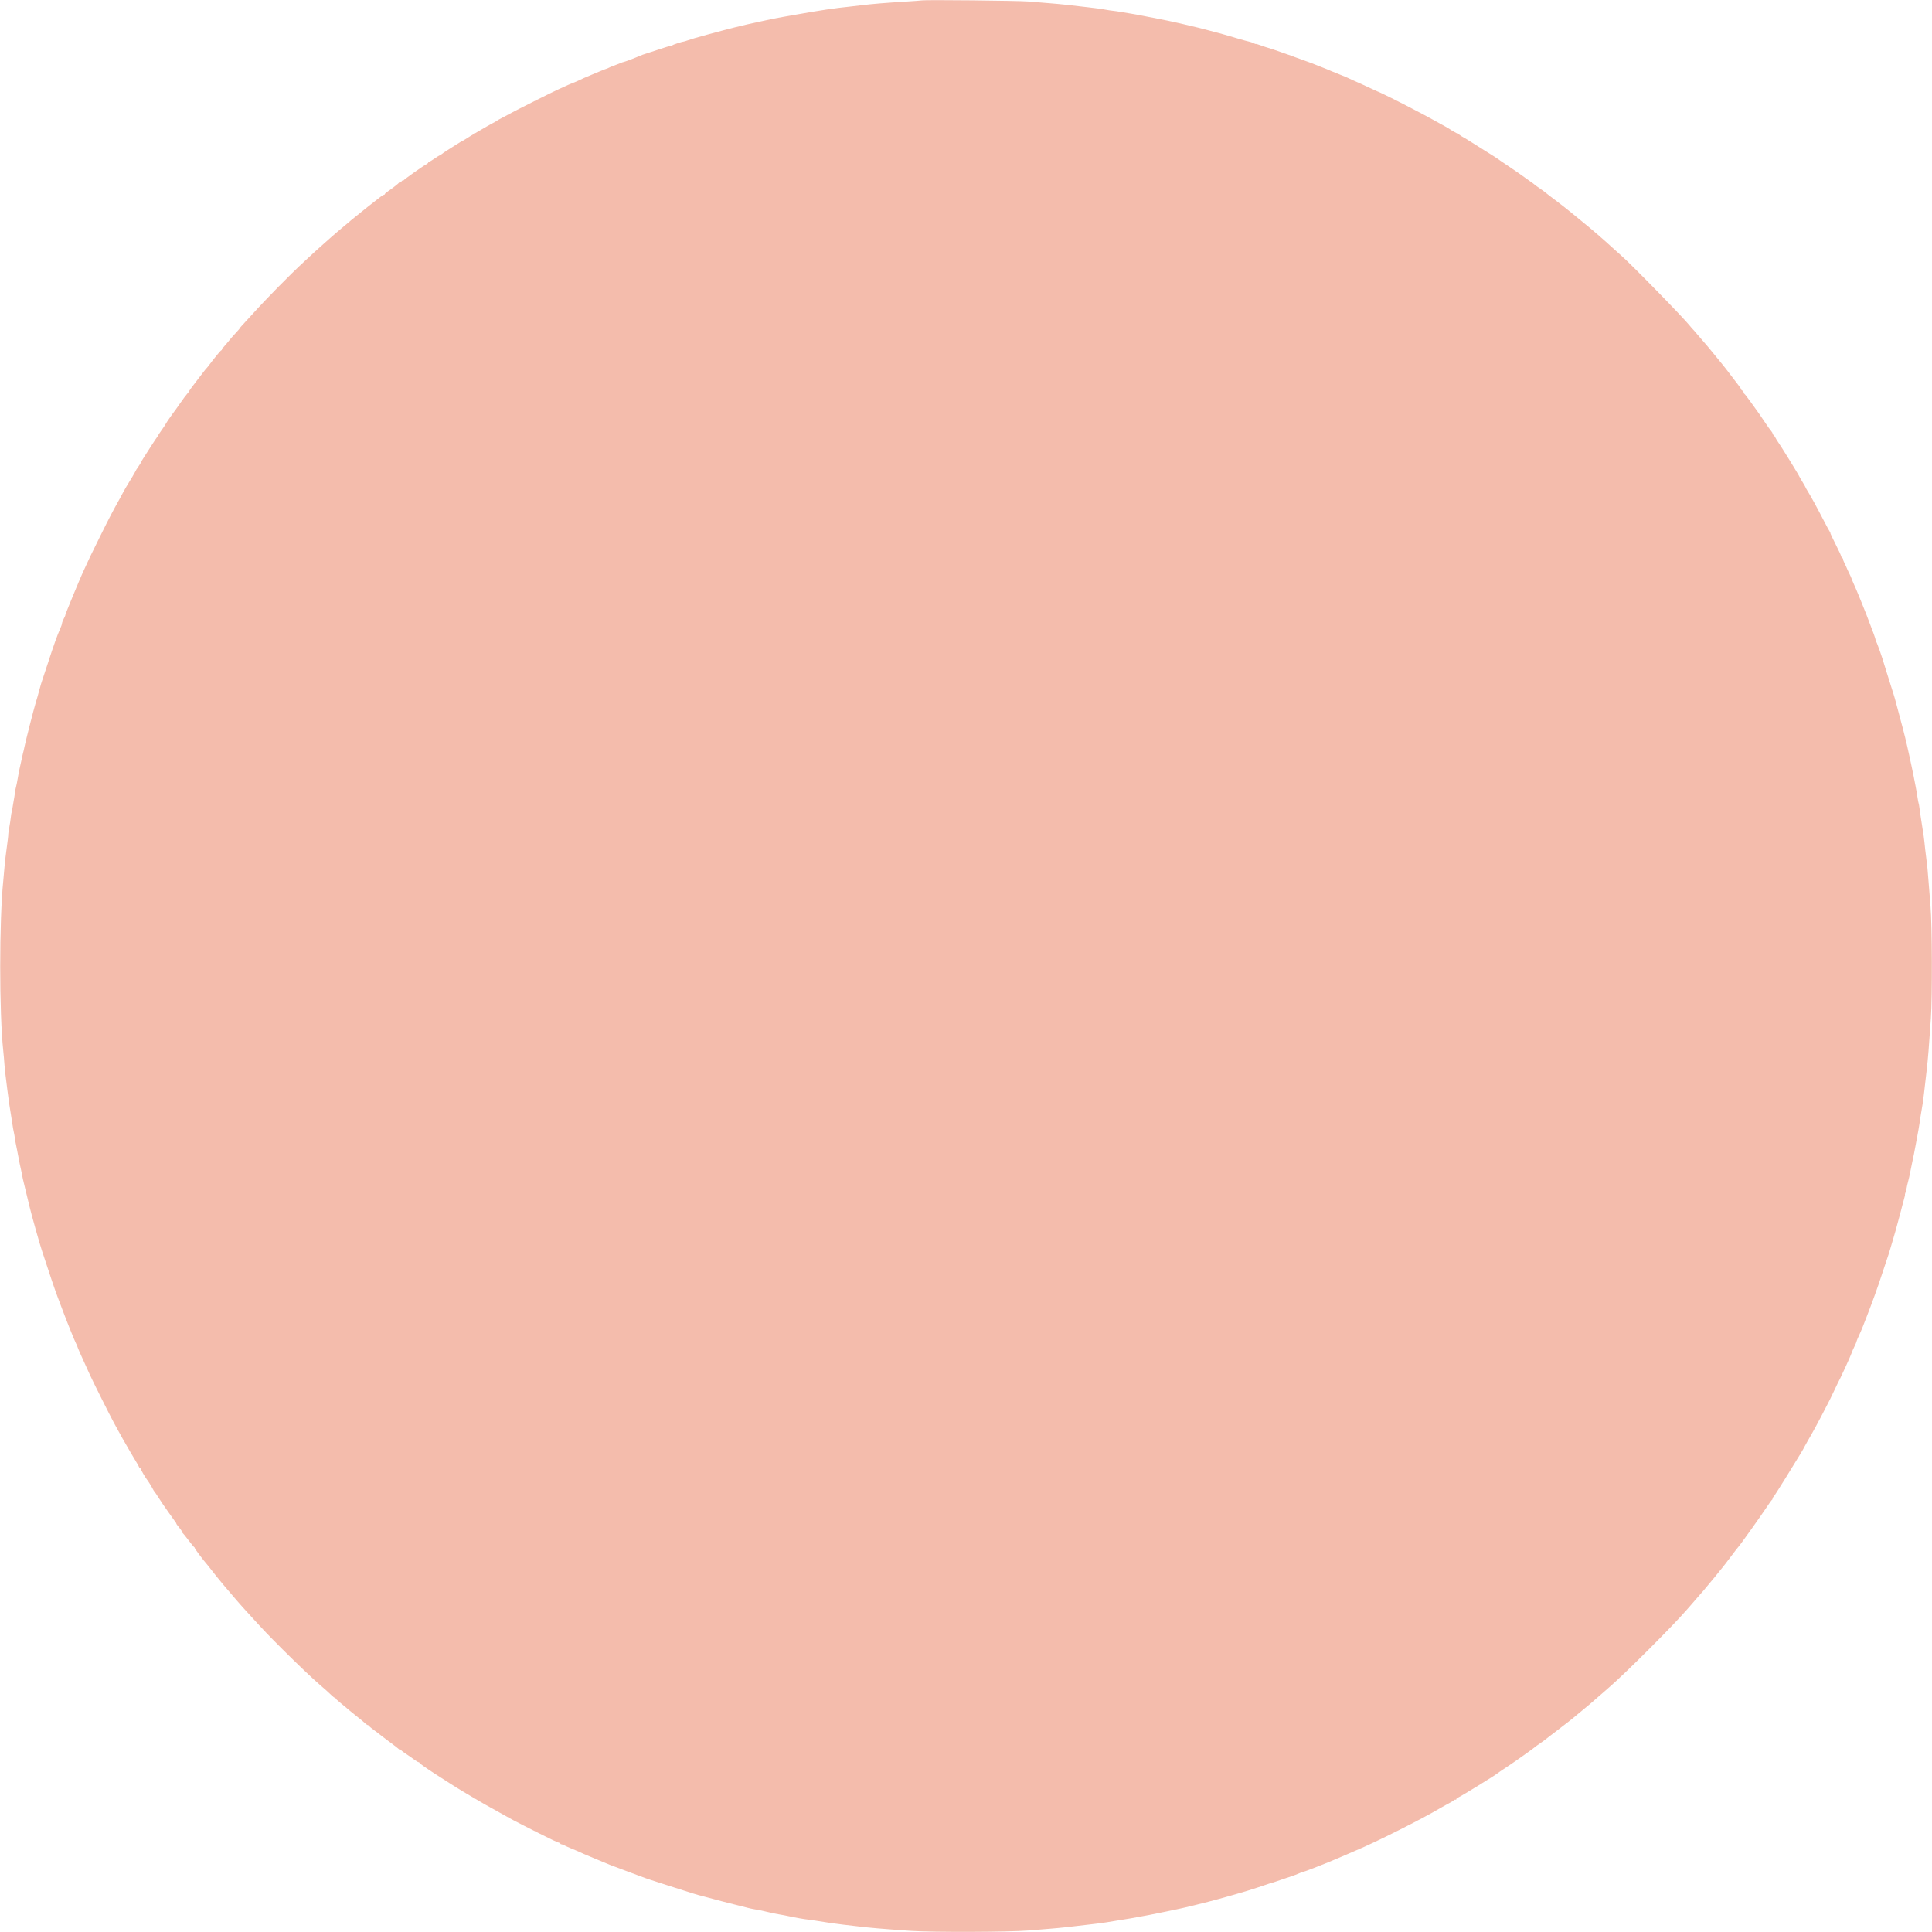
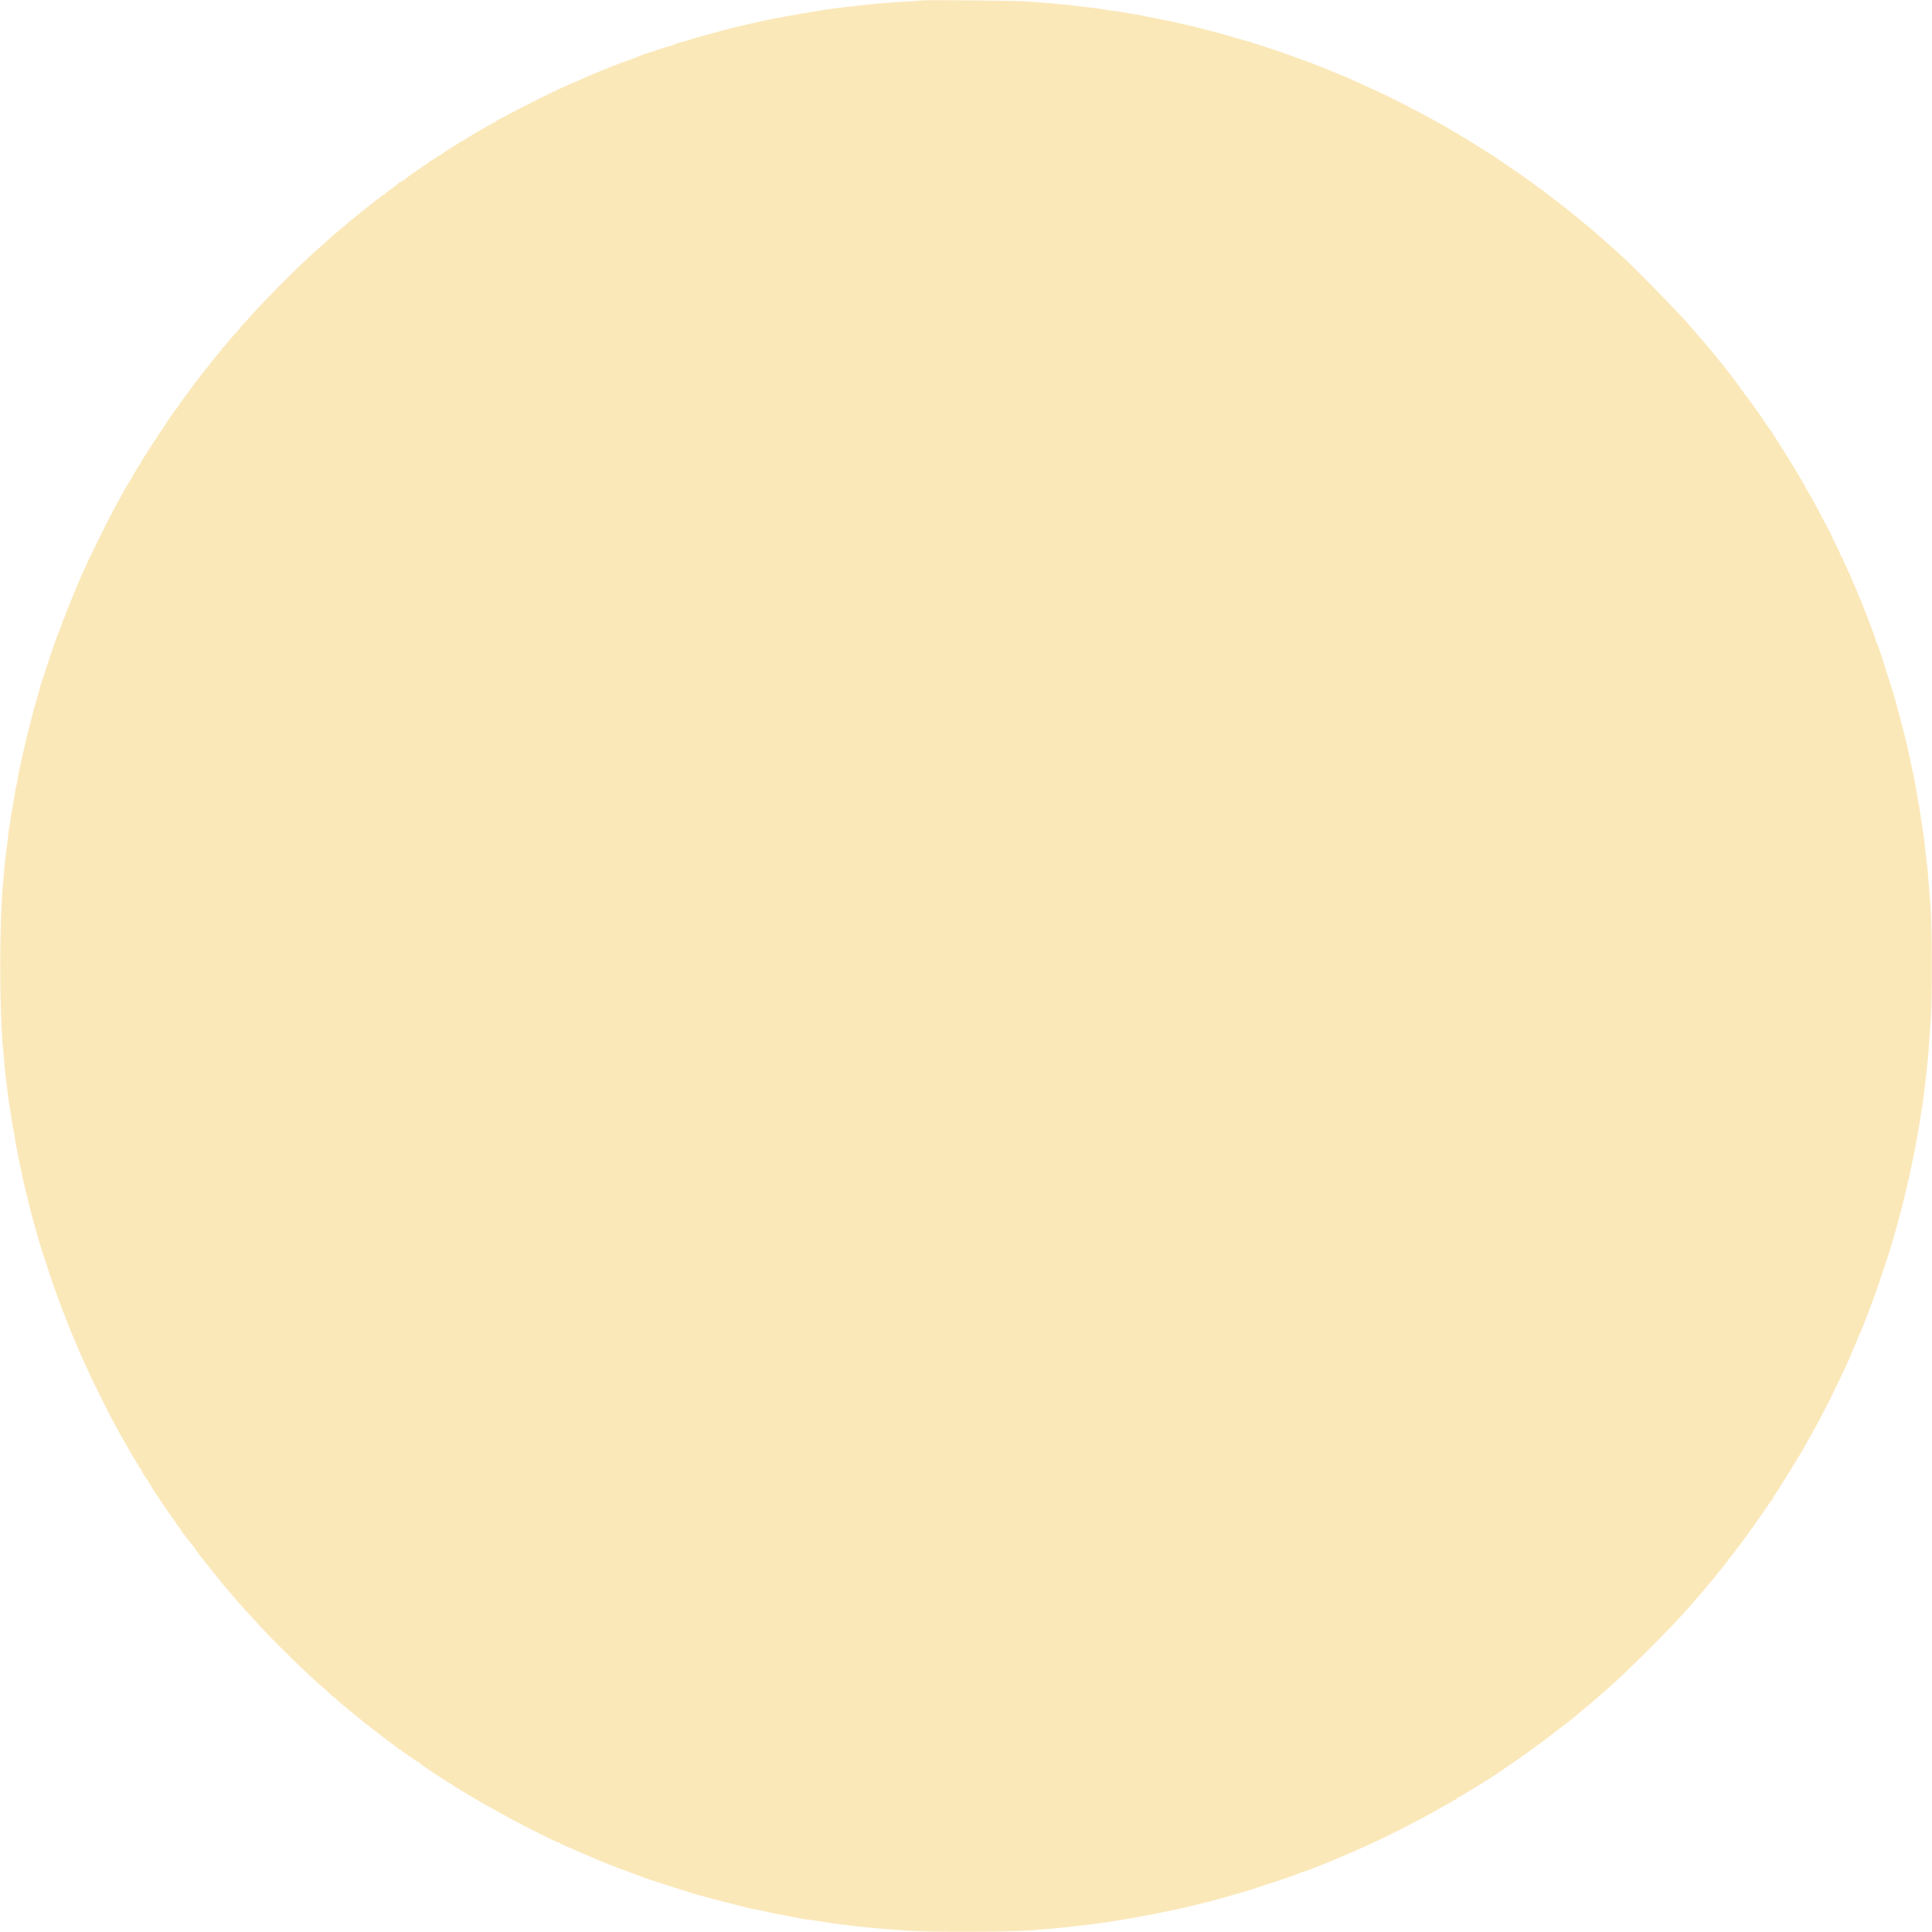
<svg xmlns="http://www.w3.org/2000/svg" id="svg" version="1.1" viewBox="0, 0, 400,400">
  <g id="svgg">
-     <path id="path0" d="M190.833 0.083 C 190.696 0.114,189.233 0.223,187.583 0.325 C 183.264 0.590,180.520 0.817,178.333 1.088 C 177.279 1.219,176.079 1.359,175.667 1.399 C 172.960 1.664,169.883 2.125,164.833 3.022 C 163.779 3.209,162.542 3.427,162.083 3.506 C 160.556 3.770,159.597 3.963,158.000 4.327 C 157.129 4.526,156.267 4.715,156.083 4.747 C 155.617 4.829,153.844 5.241,152.167 5.657 C 150.868 5.979,149.868 6.243,146.333 7.195 C 144.492 7.691,142.818 8.184,142.250 8.396 C 141.975 8.499,141.675 8.589,141.583 8.597 C 141.212 8.627,139.406 9.214,139.258 9.352 C 139.171 9.433,138.979 9.500,138.831 9.500 C 138.682 9.500,137.554 9.842,136.322 10.260 C 135.091 10.677,133.858 11.080,133.583 11.154 C 133.308 11.228,132.821 11.405,132.500 11.548 C 131.582 11.956,129.265 12.835,129.109 12.834 C 129.031 12.834,128.731 12.939,128.442 13.068 C 128.153 13.196,127.542 13.434,127.083 13.596 C 126.625 13.758,126.175 13.944,126.083 14.008 C 125.992 14.073,125.729 14.182,125.500 14.251 C 125.271 14.320,124.783 14.509,124.417 14.671 C 124.050 14.833,123.155 15.206,122.428 15.500 C 121.701 15.794,120.989 16.097,120.845 16.174 C 120.405 16.407,118.693 17.167,118.605 17.167 C 118.524 17.167,117.073 17.811,115.333 18.620 C 113.876 19.298,107.008 22.742,106.000 23.301 C 105.496 23.581,104.596 24.058,104.000 24.363 C 103.404 24.667,102.879 24.963,102.833 25.019 C 102.787 25.076,102.412 25.292,102.000 25.501 C 101.146 25.933,96.981 28.382,96.298 28.854 C 96.050 29.026,95.804 29.167,95.751 29.167 C 95.699 29.167,95.115 29.516,94.453 29.944 C 93.791 30.371,92.912 30.928,92.500 31.182 C 92.087 31.435,91.619 31.760,91.458 31.904 C 91.298 32.049,91.110 32.167,91.042 32.167 C 90.973 32.167,90.485 32.467,89.957 32.834 C 89.429 33.200,88.922 33.500,88.832 33.500 C 88.741 33.500,88.667 33.573,88.667 33.662 C 88.667 33.752,88.423 33.950,88.125 34.102 C 87.466 34.440,83.606 37.183,83.527 37.369 C 83.497 37.442,83.403 37.460,83.319 37.408 C 83.235 37.356,83.167 37.393,83.167 37.490 C 83.167 37.587,83.060 37.667,82.931 37.667 C 82.801 37.667,82.669 37.723,82.639 37.792 C 82.569 37.949,81.305 38.941,80.375 39.568 C 79.985 39.830,79.667 40.110,79.667 40.189 C 79.667 40.269,79.584 40.333,79.482 40.333 C 79.381 40.333,79.062 40.522,78.774 40.753 C 78.486 40.983,78.175 41.228,78.083 41.297 C 77.531 41.712,76.841 42.248,76.333 42.659 C 76.012 42.919,75.112 43.643,74.333 44.268 C 73.554 44.893,72.826 45.482,72.714 45.577 C 72.603 45.672,72.380 45.862,72.220 46.000 C 72.059 46.137,71.626 46.502,71.256 46.810 C 69.995 47.860,69.054 48.661,68.639 49.039 C 68.411 49.247,67.672 49.904,66.995 50.500 C 66.319 51.096,65.563 51.771,65.315 52.000 C 65.067 52.229,64.092 53.129,63.148 54.000 C 59.972 56.930,55.189 61.791,52.083 65.243 C 51.350 66.059,50.506 66.977,50.208 67.285 C 49.910 67.593,49.667 67.884,49.667 67.932 C 49.667 67.980,49.373 68.334,49.013 68.718 C 48.164 69.626,47.800 70.047,46.859 71.208 C 46.432 71.734,46.023 72.166,45.948 72.166 C 45.874 72.166,45.860 72.242,45.917 72.333 C 45.973 72.425,45.951 72.500,45.868 72.500 C 45.785 72.500,45.387 72.920,44.983 73.434 C 44.580 73.948,44.172 74.455,44.077 74.559 C 43.982 74.664,43.687 75.050,43.420 75.417 C 43.154 75.783,42.853 76.158,42.753 76.250 C 42.652 76.342,42.348 76.715,42.077 77.080 C 41.805 77.445,41.040 78.444,40.375 79.299 C 39.710 80.155,39.167 80.907,39.167 80.971 C 39.167 81.034,38.976 81.292,38.743 81.544 C 38.510 81.795,37.897 82.618,37.380 83.373 C 36.863 84.128,36.375 84.821,36.296 84.914 C 35.956 85.313,34.333 87.645,34.333 87.734 C 34.333 87.788,33.958 88.358,33.500 89.000 C 33.042 89.642,32.667 90.208,32.667 90.258 C 32.667 90.307,32.587 90.438,32.490 90.549 C 32.392 90.659,31.930 91.350,31.463 92.083 C 30.996 92.817,30.288 93.920,29.890 94.536 C 29.492 95.152,29.167 95.703,29.167 95.761 C 29.167 95.818,28.998 96.100,28.792 96.387 C 28.357 96.993,28.079 97.447,27.856 97.917 C 27.769 98.100,27.280 98.925,26.770 99.750 C 26.260 100.575,25.690 101.550,25.503 101.917 C 25.316 102.283,24.953 102.958,24.696 103.417 C 23.365 105.790,22.597 107.265,20.788 110.917 C 19.698 113.117,18.741 115.067,18.660 115.250 C 18.579 115.433,18.129 116.408,17.658 117.417 C 17.188 118.425,16.665 119.597,16.496 120.021 C 16.326 120.445,16.042 121.120,15.863 121.521 C 15.684 121.922,15.222 123.037,14.836 124.000 C 14.450 124.962,14.069 125.900,13.988 126.083 C 13.771 126.573,13.471 127.417,13.513 127.417 C 13.533 127.417,13.388 127.732,13.191 128.118 C 12.994 128.504,12.833 128.940,12.833 129.087 C 12.833 129.234,12.655 129.743,12.438 130.219 C 11.909 131.375,11.040 133.811,9.931 137.250 C 9.428 138.808,8.931 140.308,8.827 140.583 C 8.723 140.858,8.575 141.308,8.500 141.583 C 8.424 141.858,8.236 142.533,8.083 143.083 C 7.929 143.633,7.786 144.158,7.764 144.250 C 7.742 144.342,7.565 144.942,7.369 145.583 C 6.983 146.848,5.287 153.499,5.074 154.583 C 5.002 154.950,4.931 155.287,4.916 155.333 C 4.843 155.562,4.624 156.507,4.472 157.250 C 4.378 157.708,4.204 158.496,4.086 159.000 C 3.968 159.504,3.780 160.479,3.668 161.167 C 3.555 161.854,3.399 162.642,3.319 162.917 C 3.240 163.192,3.135 163.754,3.087 164.167 C 3.039 164.579,2.927 165.292,2.839 165.750 C 2.750 166.208,2.632 166.919,2.575 167.330 C 2.519 167.740,2.441 168.127,2.403 168.189 C 2.364 168.251,2.292 168.703,2.241 169.193 C 2.190 169.683,2.042 170.668,1.910 171.382 C 1.779 172.096,1.686 172.733,1.705 172.798 C 1.735 172.907,1.620 173.865,1.154 177.378 C 1.059 178.090,0.951 179.140,0.912 179.711 C 0.874 180.283,0.769 181.463,0.679 182.333 C -0.169 190.540,-0.171 209.740,0.676 217.583 C 0.765 218.408,0.867 219.571,0.902 220.167 C 0.938 220.762,1.046 221.850,1.142 222.583 C 1.238 223.317,1.400 224.629,1.502 225.500 C 1.705 227.233,2.086 229.850,2.363 231.417 C 2.461 231.967,2.572 232.679,2.610 233.000 C 2.648 233.321,2.756 233.927,2.850 234.347 C 2.943 234.767,3.049 235.367,3.084 235.680 C 3.119 235.994,3.192 236.438,3.247 236.667 C 3.302 236.896,3.415 237.458,3.498 237.917 C 3.664 238.831,4.014 240.653,4.076 240.917 C 4.275 241.775,4.499 242.851,4.737 244.098 C 4.774 244.290,4.881 244.740,4.976 245.098 C 5.121 245.648,5.326 246.495,6.099 249.750 C 6.512 251.491,8.290 257.819,8.675 258.917 C 8.771 259.192,9.007 259.904,9.199 260.500 C 10.194 263.590,11.436 267.243,11.917 268.500 C 12.215 269.279,12.740 270.667,13.083 271.583 C 13.920 273.817,15.470 277.650,15.747 278.167 C 15.869 278.396,15.979 278.639,15.990 278.706 C 16.024 278.917,16.782 280.652,17.755 282.750 C 18.053 283.392,18.461 284.292,18.662 284.750 C 19.116 285.787,22.956 293.452,23.588 294.583 C 23.844 295.042,24.276 295.829,24.547 296.333 C 25.110 297.378,25.479 298.027,27.000 300.652 C 27.596 301.680,28.215 302.722,28.377 302.969 C 28.538 303.215,28.716 303.548,28.771 303.708 C 28.827 303.869,28.938 304.000,29.019 304.000 C 29.100 304.000,29.167 304.074,29.167 304.164 C 29.167 304.313,30.055 305.850,30.372 306.250 C 30.655 306.606,31.343 307.701,31.605 308.213 C 31.756 308.508,31.927 308.787,31.985 308.833 C 32.043 308.879,32.426 309.442,32.836 310.083 C 33.246 310.725,33.639 311.325,33.709 311.417 C 33.780 311.508,34.357 312.333,34.991 313.250 C 35.625 314.167,36.224 315.007,36.322 315.118 C 36.420 315.229,36.500 315.363,36.500 315.417 C 36.500 315.470,36.574 315.605,36.664 315.715 C 37.437 316.664,37.667 316.988,37.667 317.135 C 37.667 317.229,37.723 317.331,37.792 317.361 C 37.860 317.392,38.398 318.054,38.985 318.833 C 39.573 319.612,40.117 320.275,40.194 320.306 C 40.270 320.336,40.333 320.435,40.333 320.525 C 40.333 320.675,42.280 323.272,42.791 323.806 C 42.909 323.929,43.208 324.304,43.456 324.639 C 43.848 325.171,45.772 327.562,46.249 328.110 C 47.431 329.471,48.317 330.507,49.051 331.391 C 49.344 331.743,49.846 332.315,50.167 332.663 C 50.487 333.010,51.350 333.956,52.083 334.764 C 54.546 337.480,55.569 338.550,58.512 341.490 C 61.418 344.394,64.998 347.798,66.265 348.862 C 67.176 349.628,68.144 350.497,68.693 351.042 C 68.947 351.294,69.233 351.500,69.328 351.500 C 69.422 351.500,69.500 351.564,69.500 351.642 C 69.500 351.720,69.931 352.126,70.458 352.543 C 70.985 352.960,71.567 353.442,71.750 353.614 C 71.933 353.786,72.644 354.374,73.330 354.921 C 75.032 356.281,75.342 356.537,75.695 356.875 C 75.863 357.035,76.071 357.167,76.158 357.167 C 76.245 357.167,76.377 357.263,76.450 357.381 C 76.523 357.498,76.996 357.890,77.500 358.250 C 78.004 358.611,78.454 358.952,78.500 359.008 C 78.546 359.064,79.483 359.776,80.583 360.591 C 81.683 361.405,82.638 362.149,82.706 362.244 C 82.784 362.354,82.831 362.356,82.836 362.250 C 82.840 362.158,82.935 362.202,83.047 362.348 C 83.159 362.493,83.587 362.824,84.000 363.083 C 84.412 363.343,85.132 363.842,85.598 364.194 C 86.065 364.546,86.534 364.833,86.640 364.833 C 86.746 364.833,86.833 364.890,86.834 364.958 C 86.834 365.027,87.227 365.346,87.707 365.667 C 88.187 365.988,88.656 366.311,88.748 366.386 C 88.902 366.511,90.348 367.446,93.167 369.245 C 94.238 369.929,95.310 370.593,95.864 370.917 C 96.021 371.008,96.945 371.556,97.917 372.133 C 100.166 373.469,100.513 373.667,102.833 374.941 C 103.888 375.520,104.862 376.066,105.000 376.153 C 105.682 376.586,110.861 379.229,114.446 380.973 C 115.195 381.338,115.851 381.593,115.904 381.540 C 115.957 381.488,116.000 381.532,116.000 381.639 C 116.000 381.746,116.094 381.834,116.208 381.834 C 116.323 381.835,116.642 381.954,116.917 382.100 C 117.192 382.245,117.764 382.503,118.188 382.671 C 119.034 383.009,120.440 383.621,120.833 383.822 C 120.971 383.893,122.133 384.383,123.417 384.913 C 124.700 385.442,125.975 385.971,126.250 386.088 C 126.525 386.204,127.912 386.726,129.333 387.248 C 130.754 387.769,132.067 388.258,132.250 388.336 C 132.644 388.502,134.510 389.169,134.750 389.229 C 134.842 389.253,136.454 389.771,138.333 390.383 C 140.212 390.994,142.050 391.579,142.417 391.683 C 142.783 391.787,143.283 391.945,143.528 392.034 C 143.772 392.123,144.222 392.257,144.528 392.333 C 144.833 392.409,145.533 392.594,146.083 392.743 C 148.589 393.425,150.401 393.897,152.250 394.349 C 153.350 394.619,154.534 394.916,154.882 395.012 C 155.230 395.107,155.717 395.214,155.965 395.250 C 156.771 395.367,158.397 395.703,159.250 395.929 C 159.708 396.050,160.608 396.235,161.250 396.341 C 161.892 396.446,162.867 396.633,163.417 396.755 C 164.545 397.007,166.746 397.390,167.250 397.422 C 167.433 397.433,168.146 397.536,168.833 397.649 C 171.310 398.058,173.113 398.318,174.750 398.502 C 175.667 398.605,176.979 398.757,177.667 398.841 C 180.174 399.145,182.296 399.326,188.500 399.764 C 192.899 400.075,208.938 400.026,212.917 399.690 C 214.200 399.582,216.225 399.417,217.417 399.324 C 219.409 399.169,222.003 398.893,225.167 398.498 C 225.854 398.412,226.792 398.301,227.250 398.251 C 227.708 398.202,228.496 398.092,229.000 398.008 C 229.504 397.923,230.667 397.733,231.583 397.586 C 232.500 397.438,233.662 397.249,234.167 397.165 C 235.959 396.867,239.779 396.130,241.667 395.718 C 242.721 395.489,243.771 395.267,244.000 395.225 C 244.696 395.100,249.194 394.017,250.083 393.762 C 250.542 393.630,251.404 393.400,252.000 393.252 C 252.596 393.103,253.271 392.919,253.500 392.843 C 253.729 392.767,254.929 392.424,256.167 392.082 C 257.404 391.739,259.374 391.133,260.543 390.735 C 261.713 390.336,262.705 390.001,262.748 389.991 C 263.329 389.843,263.785 389.696,265.379 389.141 C 266.408 388.783,267.325 388.472,267.417 388.449 C 267.646 388.394,268.641 388.009,269.275 387.730 C 269.564 387.604,269.869 387.500,269.953 387.500 C 270.176 387.500,274.931 385.631,276.833 384.796 C 277.246 384.615,277.733 384.409,277.917 384.339 C 278.100 384.269,278.587 384.058,279.000 383.871 C 279.412 383.683,280.200 383.342,280.750 383.113 C 284.872 381.398,294.578 376.516,298.250 374.311 C 298.525 374.146,299.050 373.854,299.417 373.662 C 300.390 373.152,300.768 372.928,301.039 372.703 C 301.172 372.593,301.330 372.552,301.390 372.613 C 301.451 372.673,301.500 372.633,301.500 372.524 C 301.500 372.414,301.669 372.255,301.875 372.170 C 302.471 371.924,309.791 367.422,310.000 367.173 C 310.046 367.118,310.871 366.556,311.833 365.924 C 313.504 364.827,317.658 361.888,317.833 361.678 C 317.879 361.624,318.345 361.288,318.869 360.933 C 319.392 360.578,319.956 360.166,320.121 360.018 C 320.286 359.871,321.171 359.190,322.086 358.506 C 323.548 357.413,326.099 355.406,326.333 355.164 C 326.379 355.116,327.054 354.558,327.833 353.924 C 328.612 353.289,329.287 352.728,329.333 352.676 C 329.379 352.625,329.941 352.133,330.583 351.583 C 331.224 351.033,331.974 350.383,332.249 350.138 C 332.525 349.892,332.938 349.530,333.167 349.333 C 336.597 346.375,346.415 336.557,349.333 333.167 C 349.531 332.938,349.892 332.523,350.138 332.246 C 350.383 331.969,351.032 331.219,351.581 330.579 C 352.130 329.940,352.622 329.379,352.674 329.333 C 352.727 329.287,353.289 328.612,353.924 327.833 C 354.558 327.054,355.118 326.379,355.168 326.333 C 355.218 326.287,355.518 325.912,355.835 325.500 C 356.152 325.087,356.505 324.652,356.620 324.533 C 356.734 324.413,357.485 323.438,358.288 322.366 C 359.091 321.294,359.798 320.379,359.858 320.333 C 360.064 320.177,364.414 314.089,365.574 312.333 C 366.210 311.371,366.791 310.558,366.865 310.528 C 366.939 310.497,367.000 310.372,367.000 310.250 C 367.000 310.128,367.062 310.003,367.139 309.972 C 367.215 309.942,368.364 308.154,369.691 306.000 C 373.250 300.228,373.149 300.395,373.662 299.417 C 373.854 299.050,374.146 298.525,374.311 298.250 C 375.113 296.916,376.844 293.722,377.925 291.583 C 378.342 290.758,378.749 289.971,378.830 289.833 C 378.911 289.696,379.254 288.983,379.592 288.250 C 379.930 287.517,380.269 286.804,380.345 286.667 C 380.928 285.616,383.216 280.640,383.412 279.999 C 383.481 279.770,383.673 279.321,383.838 279.000 C 384.134 278.423,384.347 277.906,384.422 277.583 C 384.444 277.492,384.654 277.004,384.889 276.500 C 385.125 275.996,385.478 275.171,385.674 274.667 C 385.870 274.162,386.206 273.300,386.421 272.750 C 387.615 269.694,388.788 266.450,389.524 264.167 C 389.982 262.746,390.493 261.208,390.660 260.750 C 390.827 260.292,391.127 259.354,391.328 258.667 C 391.529 257.979,391.827 256.967,391.991 256.417 C 392.409 255.012,392.605 254.311,393.083 252.500 C 393.313 251.629,393.573 250.654,393.661 250.333 C 393.749 250.012,393.829 249.695,393.838 249.628 C 393.848 249.561,393.995 249.017,394.166 248.420 C 394.337 247.822,394.446 247.333,394.409 247.333 C 394.372 247.333,394.420 247.127,394.517 246.875 C 394.613 246.623,394.718 246.211,394.750 245.960 C 394.782 245.709,394.918 245.109,395.051 244.627 C 395.185 244.145,395.383 243.262,395.493 242.667 C 395.602 242.071,395.793 241.133,395.917 240.583 C 396.152 239.542,396.326 238.664,396.738 236.417 C 396.873 235.683,397.068 234.633,397.170 234.083 C 397.273 233.533,397.378 232.896,397.404 232.667 C 397.453 232.221,397.747 230.370,398.023 228.772 C 398.115 228.234,398.258 227.184,398.340 226.438 C 398.514 224.862,398.597 224.138,398.916 221.417 C 399.168 219.269,399.350 217.007,399.768 210.833 C 400.075 206.302,400.025 191.634,399.689 187.583 C 399.582 186.300,399.416 184.200,399.318 182.917 C 399.092 179.949,399.035 179.346,398.842 177.917 C 398.755 177.275,398.641 176.338,398.589 175.833 C 398.320 173.232,398.351 173.458,397.659 169.083 C 397.572 168.533,397.455 167.708,397.399 167.250 C 397.343 166.792,397.267 166.365,397.229 166.302 C 397.191 166.239,397.086 165.677,396.995 165.052 C 396.904 164.428,396.718 163.354,396.581 162.667 C 396.443 161.979,396.261 161.042,396.175 160.583 C 396.089 160.125,395.863 159.037,395.672 158.167 C 395.482 157.296,395.295 156.433,395.256 156.250 C 394.760 153.915,394.210 151.674,393.413 148.750 C 393.263 148.200,393.115 147.637,393.083 147.500 C 393.052 147.362,392.902 146.800,392.749 146.250 C 392.596 145.700,392.409 145.000,392.333 144.694 C 392.257 144.388,392.123 143.938,392.034 143.694 C 391.945 143.450,391.751 142.837,391.602 142.333 C 391.453 141.829,391.063 140.592,390.737 139.583 C 390.410 138.575,390.118 137.637,390.089 137.500 C 389.952 136.863,388.621 133.066,388.486 132.925 C 388.402 132.838,388.332 132.650,388.331 132.508 C 388.330 132.278,387.868 131.004,386.425 127.250 C 386.179 126.608,385.636 125.258,385.220 124.250 C 384.803 123.242,384.402 122.267,384.328 122.083 C 384.254 121.900,384.000 121.323,383.763 120.802 C 383.527 120.281,383.333 119.808,383.333 119.751 C 383.333 119.694,383.111 119.201,382.840 118.654 C 382.569 118.107,382.345 117.623,382.342 117.579 C 382.340 117.534,382.153 117.132,381.926 116.686 C 381.700 116.239,381.551 115.838,381.595 115.794 C 381.639 115.750,381.560 115.619,381.421 115.503 C 381.281 115.387,381.167 115.204,381.167 115.096 C 381.167 114.988,380.647 113.872,380.011 112.616 C 379.375 111.361,378.897 110.333,378.948 110.333 C 378.999 110.333,378.963 110.240,378.868 110.125 C 378.773 110.010,378.231 109.017,377.663 107.917 C 376.217 105.114,374.900 102.707,374.224 101.628 C 374.009 101.286,373.833 100.969,373.833 100.923 C 373.833 100.877,373.533 100.349,373.167 99.750 C 372.800 99.151,372.500 98.629,372.500 98.590 C 372.500 98.552,372.049 97.784,371.497 96.885 C 370.946 95.986,370.426 95.138,370.343 95.000 C 369.628 93.823,368.086 91.400,368.009 91.333 C 367.957 91.287,367.766 90.969,367.586 90.625 C 367.405 90.281,367.200 90.000,367.129 90.000 C 367.058 90.000,367.000 89.902,367.000 89.781 C 367.000 89.661,366.866 89.417,366.703 89.240 C 366.539 89.062,366.003 88.317,365.511 87.583 C 364.380 85.898,363.966 85.293,363.798 85.083 C 363.725 84.992,363.131 84.167,362.478 83.250 C 361.825 82.333,361.225 81.558,361.145 81.528 C 361.065 81.497,361.000 81.370,361.000 81.244 C 361.000 81.119,360.869 80.943,360.708 80.853 C 360.548 80.764,360.427 80.629,360.439 80.553 C 360.452 80.478,360.249 80.154,359.988 79.833 C 359.727 79.512,359.005 78.568,358.382 77.734 C 357.759 76.900,356.974 75.888,356.636 75.484 C 356.298 75.080,355.447 74.037,354.744 73.167 C 354.040 72.296,353.192 71.283,352.858 70.915 C 352.523 70.548,351.877 69.798,351.420 69.249 C 350.964 68.699,350.539 68.212,350.476 68.165 C 350.413 68.119,350.140 67.803,349.870 67.463 C 348.456 65.684,337.507 54.480,335.583 52.844 C 335.217 52.532,334.465 51.858,333.913 51.347 C 332.332 49.882,329.370 47.318,327.934 46.171 C 327.649 45.944,326.592 45.076,325.583 44.243 C 324.575 43.410,323.000 42.171,322.083 41.489 C 321.167 40.808,320.269 40.116,320.088 39.953 C 319.907 39.790,319.345 39.377,318.839 39.036 C 318.333 38.696,317.814 38.318,317.686 38.197 C 317.558 38.076,317.258 37.851,317.018 37.697 C 316.779 37.543,316.126 37.077,315.568 36.662 C 315.009 36.247,313.547 35.235,312.318 34.412 C 311.089 33.590,310.046 32.875,310.000 32.825 C 309.954 32.774,308.904 32.106,307.667 31.341 C 306.429 30.575,305.004 29.679,304.500 29.351 C 303.996 29.022,303.321 28.612,303.000 28.439 C 302.679 28.266,302.379 28.078,302.333 28.021 C 302.287 27.964,301.987 27.782,301.667 27.618 C 300.911 27.231,300.424 26.947,300.143 26.727 C 300.018 26.630,299.354 26.247,298.667 25.877 C 297.979 25.507,296.967 24.949,296.417 24.638 C 295.867 24.326,295.154 23.938,294.833 23.775 C 294.512 23.612,293.612 23.140,292.833 22.727 C 290.045 21.249,285.561 19.020,285.167 18.917 C 285.121 18.905,284.483 18.612,283.750 18.267 C 282.307 17.586,281.443 17.193,280.208 16.655 C 279.773 16.465,279.285 16.239,279.124 16.152 C 278.962 16.066,278.250 15.768,277.540 15.490 C 276.831 15.212,275.987 14.870,275.667 14.731 C 274.768 14.340,274.505 14.233,273.250 13.746 C 272.608 13.497,271.746 13.159,271.333 12.994 C 270.921 12.830,270.133 12.545,269.583 12.360 C 269.033 12.175,268.358 11.932,268.083 11.820 C 267.808 11.707,267.508 11.592,267.417 11.563 C 267.325 11.535,266.275 11.167,265.083 10.747 C 263.892 10.326,262.767 9.950,262.583 9.910 C 262.400 9.870,261.744 9.654,261.125 9.428 C 260.506 9.202,260.000 9.053,260.000 9.096 C 260.000 9.140,259.793 9.068,259.540 8.937 C 259.287 8.806,258.855 8.658,258.581 8.608 C 258.307 8.559,257.183 8.249,256.083 7.920 C 254.083 7.323,252.836 6.969,251.583 6.645 C 251.217 6.550,250.542 6.370,250.083 6.246 C 249.625 6.121,248.800 5.907,248.250 5.770 C 247.254 5.521,247.027 5.467,244.333 4.844 C 242.873 4.505,240.567 4.020,239.833 3.896 C 239.193 3.787,237.700 3.496,236.500 3.246 C 235.904 3.121,234.892 2.937,234.250 2.836 C 233.608 2.736,232.633 2.573,232.083 2.475 C 231.533 2.377,230.783 2.268,230.417 2.233 C 230.050 2.198,229.375 2.096,228.917 2.007 C 228.458 1.918,227.783 1.809,227.417 1.766 C 227.050 1.723,226.112 1.610,225.333 1.514 C 222.072 1.111,219.454 0.834,217.417 0.676 C 216.225 0.583,214.200 0.418,212.917 0.309 C 210.828 0.132,191.486 -0.066,190.833 0.083 " stroke="none" fill="#f4bcac" fill-rule="evenodd" />
+     <path id="path0" d="M190.833 0.083 C 190.696 0.114,189.233 0.223,187.583 0.325 C 183.264 0.590,180.520 0.817,178.333 1.088 C 177.279 1.219,176.079 1.359,175.667 1.399 C 172.960 1.664,169.883 2.125,164.833 3.022 C 163.779 3.209,162.542 3.427,162.083 3.506 C 160.556 3.770,159.597 3.963,158.000 4.327 C 157.129 4.526,156.267 4.715,156.083 4.747 C 155.617 4.829,153.844 5.241,152.167 5.657 C 150.868 5.979,149.868 6.243,146.333 7.195 C 144.492 7.691,142.818 8.184,142.250 8.396 C 141.975 8.499,141.675 8.589,141.583 8.597 C 141.212 8.627,139.406 9.214,139.258 9.352 C 139.171 9.433,138.979 9.500,138.831 9.500 C 138.682 9.500,137.554 9.842,136.322 10.260 C 135.091 10.677,133.858 11.080,133.583 11.154 C 133.308 11.228,132.821 11.405,132.500 11.548 C 131.582 11.956,129.265 12.835,129.109 12.834 C 129.031 12.834,128.731 12.939,128.442 13.068 C 128.153 13.196,127.542 13.434,127.083 13.596 C 126.625 13.758,126.175 13.944,126.083 14.008 C 125.992 14.073,125.729 14.182,125.500 14.251 C 125.271 14.320,124.783 14.509,124.417 14.671 C 124.050 14.833,123.155 15.206,122.428 15.500 C 121.701 15.794,120.989 16.097,120.845 16.174 C 120.405 16.407,118.693 17.167,118.605 17.167 C 118.524 17.167,117.073 17.811,115.333 18.620 C 113.876 19.298,107.008 22.742,106.000 23.301 C 105.496 23.581,104.596 24.058,104.000 24.363 C 103.404 24.667,102.879 24.963,102.833 25.019 C 102.787 25.076,102.412 25.292,102.000 25.501 C 101.146 25.933,96.981 28.382,96.298 28.854 C 96.050 29.026,95.804 29.167,95.751 29.167 C 95.699 29.167,95.115 29.516,94.453 29.944 C 93.791 30.371,92.912 30.928,92.500 31.182 C 92.087 31.435,91.619 31.760,91.458 31.904 C 91.298 32.049,91.110 32.167,91.042 32.167 C 90.973 32.167,90.485 32.467,89.957 32.834 C 89.429 33.200,88.922 33.500,88.832 33.500 C 88.741 33.500,88.667 33.573,88.667 33.662 C 88.667 33.752,88.423 33.950,88.125 34.102 C 87.466 34.440,83.606 37.183,83.527 37.369 C 83.497 37.442,83.403 37.460,83.319 37.408 C 83.235 37.356,83.167 37.393,83.167 37.490 C 83.167 37.587,83.060 37.667,82.931 37.667 C 82.801 37.667,82.669 37.723,82.639 37.792 C 82.569 37.949,81.305 38.941,80.375 39.568 C 79.985 39.830,79.667 40.110,79.667 40.189 C 79.667 40.269,79.584 40.333,79.482 40.333 C 79.381 40.333,79.062 40.522,78.774 40.753 C 78.486 40.983,78.175 41.228,78.083 41.297 C 77.531 41.712,76.841 42.248,76.333 42.659 C 76.012 42.919,75.112 43.643,74.333 44.268 C 73.554 44.893,72.826 45.482,72.714 45.577 C 72.603 45.672,72.380 45.862,72.220 46.000 C 72.059 46.137,71.626 46.502,71.256 46.810 C 69.995 47.860,69.054 48.661,68.639 49.039 C 68.411 49.247,67.672 49.904,66.995 50.500 C 66.319 51.096,65.563 51.771,65.315 52.000 C 65.067 52.229,64.092 53.129,63.148 54.000 C 59.972 56.930,55.189 61.791,52.083 65.243 C 51.350 66.059,50.506 66.977,50.208 67.285 C 49.910 67.593,49.667 67.884,49.667 67.932 C 49.667 67.980,49.373 68.334,49.013 68.718 C 48.164 69.626,47.800 70.047,46.859 71.208 C 46.432 71.734,46.023 72.166,45.948 72.166 C 45.874 72.166,45.860 72.242,45.917 72.333 C 45.973 72.425,45.951 72.500,45.868 72.500 C 45.785 72.500,45.387 72.920,44.983 73.434 C 44.580 73.948,44.172 74.455,44.077 74.559 C 43.982 74.664,43.687 75.050,43.420 75.417 C 43.154 75.783,42.853 76.158,42.753 76.250 C 42.652 76.342,42.348 76.715,42.077 77.080 C 41.805 77.445,41.040 78.444,40.375 79.299 C 39.710 80.155,39.167 80.907,39.167 80.971 C 39.167 81.034,38.976 81.292,38.743 81.544 C 38.510 81.795,37.897 82.618,37.380 83.373 C 36.863 84.128,36.375 84.821,36.296 84.914 C 35.956 85.313,34.333 87.645,34.333 87.734 C 34.333 87.788,33.958 88.358,33.500 89.000 C 33.042 89.642,32.667 90.208,32.667 90.258 C 32.667 90.307,32.587 90.438,32.490 90.549 C 32.392 90.659,31.930 91.350,31.463 92.083 C 30.996 92.817,30.288 93.920,29.890 94.536 C 29.492 95.152,29.167 95.703,29.167 95.761 C 29.167 95.818,28.998 96.100,28.792 96.387 C 28.357 96.993,28.079 97.447,27.856 97.917 C 27.769 98.100,27.280 98.925,26.770 99.750 C 26.260 100.575,25.690 101.550,25.503 101.917 C 25.316 102.283,24.953 102.958,24.696 103.417 C 23.365 105.790,22.597 107.265,20.788 110.917 C 19.698 113.117,18.741 115.067,18.660 115.250 C 18.579 115.433,18.129 116.408,17.658 117.417 C 17.188 118.425,16.665 119.597,16.496 120.021 C 16.326 120.445,16.042 121.120,15.863 121.521 C 15.684 121.922,15.222 123.037,14.836 124.000 C 14.450 124.962,14.069 125.900,13.988 126.083 C 13.771 126.573,13.471 127.417,13.513 127.417 C 13.533 127.417,13.388 127.732,13.191 128.118 C 12.994 128.504,12.833 128.940,12.833 129.087 C 12.833 129.234,12.655 129.743,12.438 130.219 C 11.909 131.375,11.040 133.811,9.931 137.250 C 9.428 138.808,8.931 140.308,8.827 140.583 C 8.723 140.858,8.575 141.308,8.500 141.583 C 8.424 141.858,8.236 142.533,8.083 143.083 C 7.929 143.633,7.786 144.158,7.764 144.250 C 7.742 144.342,7.565 144.942,7.369 145.583 C 6.983 146.848,5.287 153.499,5.074 154.583 C 5.002 154.950,4.931 155.287,4.916 155.333 C 4.843 155.562,4.624 156.507,4.472 157.250 C 4.378 157.708,4.204 158.496,4.086 159.000 C 3.968 159.504,3.780 160.479,3.668 161.167 C 3.555 161.854,3.399 162.642,3.319 162.917 C 3.240 163.192,3.135 163.754,3.087 164.167 C 3.039 164.579,2.927 165.292,2.839 165.750 C 2.750 166.208,2.632 166.919,2.575 167.330 C 2.519 167.740,2.441 168.127,2.403 168.189 C 2.364 168.251,2.292 168.703,2.241 169.193 C 2.190 169.683,2.042 170.668,1.910 171.382 C 1.779 172.096,1.686 172.733,1.705 172.798 C 1.735 172.907,1.620 173.865,1.154 177.378 C 1.059 178.090,0.951 179.140,0.912 179.711 C 0.874 180.283,0.769 181.463,0.679 182.333 C -0.169 190.540,-0.171 209.740,0.676 217.583 C 0.765 218.408,0.867 219.571,0.902 220.167 C 0.938 220.762,1.046 221.850,1.142 222.583 C 1.238 223.317,1.400 224.629,1.502 225.500 C 1.705 227.233,2.086 229.850,2.363 231.417 C 2.461 231.967,2.572 232.679,2.610 233.000 C 2.648 233.321,2.756 233.927,2.850 234.347 C 2.943 234.767,3.049 235.367,3.084 235.680 C 3.119 235.994,3.192 236.438,3.247 236.667 C 3.302 236.896,3.415 237.458,3.498 237.917 C 3.664 238.831,4.014 240.653,4.076 240.917 C 4.275 241.775,4.499 242.851,4.737 244.098 C 4.774 244.290,4.881 244.740,4.976 245.098 C 5.121 245.648,5.326 246.495,6.099 249.750 C 6.512 251.491,8.290 257.819,8.675 258.917 C 8.771 259.192,9.007 259.904,9.199 260.500 C 10.194 263.590,11.436 267.243,11.917 268.500 C 12.215 269.279,12.740 270.667,13.083 271.583 C 13.920 273.817,15.470 277.650,15.747 278.167 C 15.869 278.396,15.979 278.639,15.990 278.706 C 16.024 278.917,16.782 280.652,17.755 282.750 C 18.053 283.392,18.461 284.292,18.662 284.750 C 19.116 285.787,22.956 293.452,23.588 294.583 C 23.844 295.042,24.276 295.829,24.547 296.333 C 25.110 297.378,25.479 298.027,27.000 300.652 C 27.596 301.680,28.215 302.722,28.377 302.969 C 28.538 303.215,28.716 303.548,28.771 303.708 C 28.827 303.869,28.938 304.000,29.019 304.000 C 29.100 304.000,29.167 304.074,29.167 304.164 C 29.167 304.313,30.055 305.850,30.372 306.250 C 30.655 306.606,31.343 307.701,31.605 308.213 C 31.756 308.508,31.927 308.787,31.985 308.833 C 32.043 308.879,32.426 309.442,32.836 310.083 C 33.246 310.725,33.639 311.325,33.709 311.417 C 33.780 311.508,34.357 312.333,34.991 313.250 C 35.625 314.167,36.224 315.007,36.322 315.118 C 36.420 315.229,36.500 315.363,36.500 315.417 C 36.500 315.470,36.574 315.605,36.664 315.715 C 37.437 316.664,37.667 316.988,37.667 317.135 C 37.667 317.229,37.723 317.331,37.792 317.361 C 37.860 317.392,38.398 318.054,38.985 318.833 C 39.573 319.612,40.117 320.275,40.194 320.306 C 40.270 320.336,40.333 320.435,40.333 320.525 C 40.333 320.675,42.280 323.272,42.791 323.806 C 42.909 323.929,43.208 324.304,43.456 324.639 C 43.848 325.171,45.772 327.562,46.249 328.110 C 47.431 329.471,48.317 330.507,49.051 331.391 C 49.344 331.743,49.846 332.315,50.167 332.663 C 50.487 333.010,51.350 333.956,52.083 334.764 C 54.546 337.480,55.569 338.550,58.512 341.490 C 61.418 344.394,64.998 347.798,66.265 348.862 C 67.176 349.628,68.144 350.497,68.693 351.042 C 68.947 351.294,69.233 351.500,69.328 351.500 C 69.422 351.500,69.500 351.564,69.500 351.642 C 69.500 351.720,69.931 352.126,70.458 352.543 C 70.985 352.960,71.567 353.442,71.750 353.614 C 71.933 353.786,72.644 354.374,73.330 354.921 C 75.032 356.281,75.342 356.537,75.695 356.875 C 75.863 357.035,76.071 357.167,76.158 357.167 C 76.245 357.167,76.377 357.263,76.450 357.381 C 76.523 357.498,76.996 357.890,77.500 358.250 C 78.004 358.611,78.454 358.952,78.500 359.008 C 78.546 359.064,79.483 359.776,80.583 360.591 C 81.683 361.405,82.638 362.149,82.706 362.244 C 82.784 362.354,82.831 362.356,82.836 362.250 C 82.840 362.158,82.935 362.202,83.047 362.348 C 83.159 362.493,83.587 362.824,84.000 363.083 C 84.412 363.343,85.132 363.842,85.598 364.194 C 86.065 364.546,86.534 364.833,86.640 364.833 C 86.746 364.833,86.833 364.890,86.834 364.958 C 86.834 365.027,87.227 365.346,87.707 365.667 C 88.187 365.988,88.656 366.311,88.748 366.386 C 88.902 366.511,90.348 367.446,93.167 369.245 C 94.238 369.929,95.310 370.593,95.864 370.917 C 96.021 371.008,96.945 371.556,97.917 372.133 C 100.166 373.469,100.513 373.667,102.833 374.941 C 103.888 375.520,104.862 376.066,105.000 376.153 C 105.682 376.586,110.861 379.229,114.446 380.973 C 115.195 381.338,115.851 381.593,115.904 381.540 C 115.957 381.488,116.000 381.532,116.000 381.639 C 116.000 381.746,116.094 381.834,116.208 381.834 C 116.323 381.835,116.642 381.954,116.917 382.100 C 117.192 382.245,117.764 382.503,118.188 382.671 C 119.034 383.009,120.440 383.621,120.833 383.822 C 120.971 383.893,122.133 384.383,123.417 384.913 C 124.700 385.442,125.975 385.971,126.250 386.088 C 126.525 386.204,127.912 386.726,129.333 387.248 C 130.754 387.769,132.067 388.258,132.250 388.336 C 132.644 388.502,134.510 389.169,134.750 389.229 C 134.842 389.253,136.454 389.771,138.333 390.383 C 140.212 390.994,142.050 391.579,142.417 391.683 C 142.783 391.787,143.283 391.945,143.528 392.034 C 143.772 392.123,144.222 392.257,144.528 392.333 C 144.833 392.409,145.533 392.594,146.083 392.743 C 148.589 393.425,150.401 393.897,152.250 394.349 C 153.350 394.619,154.534 394.916,154.882 395.012 C 155.230 395.107,155.717 395.214,155.965 395.250 C 156.771 395.367,158.397 395.703,159.250 395.929 C 159.708 396.050,160.608 396.235,161.250 396.341 C 161.892 396.446,162.867 396.633,163.417 396.755 C 164.545 397.007,166.746 397.390,167.250 397.422 C 167.433 397.433,168.146 397.536,168.833 397.649 C 171.310 398.058,173.113 398.318,174.750 398.502 C 175.667 398.605,176.979 398.757,177.667 398.841 C 180.174 399.145,182.296 399.326,188.500 399.764 C 192.899 400.075,208.938 400.026,212.917 399.690 C 214.200 399.582,216.225 399.417,217.417 399.324 C 219.409 399.169,222.003 398.893,225.167 398.498 C 225.854 398.412,226.792 398.301,227.250 398.251 C 227.708 398.202,228.496 398.092,229.000 398.008 C 229.504 397.923,230.667 397.733,231.583 397.586 C 232.500 397.438,233.662 397.249,234.167 397.165 C 235.959 396.867,239.779 396.130,241.667 395.718 C 242.721 395.489,243.771 395.267,244.000 395.225 C 244.696 395.100,249.194 394.017,250.083 393.762 C 250.542 393.630,251.404 393.400,252.000 393.252 C 252.596 393.103,253.271 392.919,253.500 392.843 C 253.729 392.767,254.929 392.424,256.167 392.082 C 257.404 391.739,259.374 391.133,260.543 390.735 C 261.713 390.336,262.705 390.001,262.748 389.991 C 263.329 389.843,263.785 389.696,265.379 389.141 C 266.408 388.783,267.325 388.472,267.417 388.449 C 267.646 388.394,268.641 388.009,269.275 387.730 C 269.564 387.604,269.869 387.500,269.953 387.500 C 270.176 387.500,274.931 385.631,276.833 384.796 C 277.246 384.615,277.733 384.409,277.917 384.339 C 278.100 384.269,278.587 384.058,279.000 383.871 C 279.412 383.683,280.200 383.342,280.750 383.113 C 284.872 381.398,294.578 376.516,298.250 374.311 C 298.525 374.146,299.050 373.854,299.417 373.662 C 300.390 373.152,300.768 372.928,301.039 372.703 C 301.172 372.593,301.330 372.552,301.390 372.613 C 301.451 372.673,301.500 372.633,301.500 372.524 C 301.500 372.414,301.669 372.255,301.875 372.170 C 302.471 371.924,309.791 367.422,310.000 367.173 C 310.046 367.118,310.871 366.556,311.833 365.924 C 313.504 364.827,317.658 361.888,317.833 361.678 C 317.879 361.624,318.345 361.288,318.869 360.933 C 319.392 360.578,319.956 360.166,320.121 360.018 C 320.286 359.871,321.171 359.190,322.086 358.506 C 323.548 357.413,326.099 355.406,326.333 355.164 C 326.379 355.116,327.054 354.558,327.833 353.924 C 328.612 353.289,329.287 352.728,329.333 352.676 C 329.379 352.625,329.941 352.133,330.583 351.583 C 331.224 351.033,331.974 350.383,332.249 350.138 C 332.525 349.892,332.938 349.530,333.167 349.333 C 336.597 346.375,346.415 336.557,349.333 333.167 C 349.531 332.938,349.892 332.523,350.138 332.246 C 350.383 331.969,351.032 331.219,351.581 330.579 C 352.130 329.940,352.622 329.379,352.674 329.333 C 352.727 329.287,353.289 328.612,353.924 327.833 C 354.558 327.054,355.118 326.379,355.168 326.333 C 355.218 326.287,355.518 325.912,355.835 325.500 C 356.152 325.087,356.505 324.652,356.620 324.533 C 356.734 324.413,357.485 323.438,358.288 322.366 C 359.091 321.294,359.798 320.379,359.858 320.333 C 360.064 320.177,364.414 314.089,365.574 312.333 C 366.210 311.371,366.791 310.558,366.865 310.528 C 366.939 310.497,367.000 310.372,367.000 310.250 C 367.000 310.128,367.062 310.003,367.139 309.972 C 367.215 309.942,368.364 308.154,369.691 306.000 C 373.250 300.228,373.149 300.395,373.662 299.417 C 373.854 299.050,374.146 298.525,374.311 298.250 C 375.113 296.916,376.844 293.722,377.925 291.583 C 378.342 290.758,378.749 289.971,378.830 289.833 C 378.911 289.696,379.254 288.983,379.592 288.250 C 379.930 287.517,380.269 286.804,380.345 286.667 C 380.928 285.616,383.216 280.640,383.412 279.999 C 383.481 279.770,383.673 279.321,383.838 279.000 C 384.134 278.423,384.347 277.906,384.422 277.583 C 384.444 277.492,384.654 277.004,384.889 276.500 C 385.125 275.996,385.478 275.171,385.674 274.667 C 385.870 274.162,386.206 273.300,386.421 272.750 C 387.615 269.694,388.788 266.450,389.524 264.167 C 389.982 262.746,390.493 261.208,390.660 260.750 C 390.827 260.292,391.127 259.354,391.328 258.667 C 391.529 257.979,391.827 256.967,391.991 256.417 C 392.409 255.012,392.605 254.311,393.083 252.500 C 393.313 251.629,393.573 250.654,393.661 250.333 C 393.749 250.012,393.829 249.695,393.838 249.628 C 393.848 249.561,393.995 249.017,394.166 248.420 C 394.337 247.822,394.446 247.333,394.409 247.333 C 394.372 247.333,394.420 247.127,394.517 246.875 C 394.613 246.623,394.718 246.211,394.750 245.960 C 394.782 245.709,394.918 245.109,395.051 244.627 C 395.185 244.145,395.383 243.262,395.493 242.667 C 395.602 242.071,395.793 241.133,395.917 240.583 C 396.152 239.542,396.326 238.664,396.738 236.417 C 396.873 235.683,397.068 234.633,397.170 234.083 C 397.273 233.533,397.378 232.896,397.404 232.667 C 397.453 232.221,397.747 230.370,398.023 228.772 C 398.115 228.234,398.258 227.184,398.340 226.438 C 398.514 224.862,398.597 224.138,398.916 221.417 C 399.168 219.269,399.350 217.007,399.768 210.833 C 400.075 206.302,400.025 191.634,399.689 187.583 C 399.582 186.300,399.416 184.200,399.318 182.917 C 399.092 179.949,399.035 179.346,398.842 177.917 C 398.755 177.275,398.641 176.338,398.589 175.833 C 398.320 173.232,398.351 173.458,397.659 169.083 C 397.572 168.533,397.455 167.708,397.399 167.250 C 397.343 166.792,397.267 166.365,397.229 166.302 C 397.191 166.239,397.086 165.677,396.995 165.052 C 396.904 164.428,396.718 163.354,396.581 162.667 C 396.443 161.979,396.261 161.042,396.175 160.583 C 396.089 160.125,395.863 159.037,395.672 158.167 C 395.482 157.296,395.295 156.433,395.256 156.250 C 394.760 153.915,394.210 151.674,393.413 148.750 C 393.263 148.200,393.115 147.637,393.083 147.500 C 393.052 147.362,392.902 146.800,392.749 146.250 C 392.596 145.700,392.409 145.000,392.333 144.694 C 392.257 144.388,392.123 143.938,392.034 143.694 C 391.945 143.450,391.751 142.837,391.602 142.333 C 391.453 141.829,391.063 140.592,390.737 139.583 C 390.410 138.575,390.118 137.637,390.089 137.500 C 389.952 136.863,388.621 133.066,388.486 132.925 C 388.402 132.838,388.332 132.650,388.331 132.508 C 388.330 132.278,387.868 131.004,386.425 127.250 C 386.179 126.608,385.636 125.258,385.220 124.250 C 384.803 123.242,384.402 122.267,384.328 122.083 C 384.254 121.900,384.000 121.323,383.763 120.802 C 383.527 120.281,383.333 119.808,383.333 119.751 C 383.333 119.694,383.111 119.201,382.840 118.654 C 382.569 118.107,382.345 117.623,382.342 117.579 C 382.340 117.534,382.153 117.132,381.926 116.686 C 381.700 116.239,381.551 115.838,381.595 115.794 C 381.639 115.750,381.560 115.619,381.421 115.503 C 381.281 115.387,381.167 115.204,381.167 115.096 C 381.167 114.988,380.647 113.872,380.011 112.616 C 379.375 111.361,378.897 110.333,378.948 110.333 C 378.999 110.333,378.963 110.240,378.868 110.125 C 378.773 110.010,378.231 109.017,377.663 107.917 C 376.217 105.114,374.900 102.707,374.224 101.628 C 374.009 101.286,373.833 100.969,373.833 100.923 C 373.833 100.877,373.533 100.349,373.167 99.750 C 372.800 99.151,372.500 98.629,372.500 98.590 C 372.500 98.552,372.049 97.784,371.497 96.885 C 370.946 95.986,370.426 95.138,370.343 95.000 C 369.628 93.823,368.086 91.400,368.009 91.333 C 367.957 91.287,367.766 90.969,367.586 90.625 C 367.405 90.281,367.200 90.000,367.129 90.000 C 367.058 90.000,367.000 89.902,367.000 89.781 C 367.000 89.661,366.866 89.417,366.703 89.240 C 366.539 89.062,366.003 88.317,365.511 87.583 C 364.380 85.898,363.966 85.293,363.798 85.083 C 363.725 84.992,363.131 84.167,362.478 83.250 C 361.825 82.333,361.225 81.558,361.145 81.528 C 361.065 81.497,361.000 81.370,361.000 81.244 C 361.000 81.119,360.869 80.943,360.708 80.853 C 360.548 80.764,360.427 80.629,360.439 80.553 C 360.452 80.478,360.249 80.154,359.988 79.833 C 359.727 79.512,359.005 78.568,358.382 77.734 C 357.759 76.900,356.974 75.888,356.636 75.484 C 356.298 75.080,355.447 74.037,354.744 73.167 C 354.040 72.296,353.192 71.283,352.858 70.915 C 352.523 70.548,351.877 69.798,351.420 69.249 C 350.964 68.699,350.539 68.212,350.476 68.165 C 350.413 68.119,350.140 67.803,349.870 67.463 C 348.456 65.684,337.507 54.480,335.583 52.844 C 335.217 52.532,334.465 51.858,333.913 51.347 C 332.332 49.882,329.370 47.318,327.934 46.171 C 327.649 45.944,326.592 45.076,325.583 44.243 C 324.575 43.410,323.000 42.171,322.083 41.489 C 321.167 40.808,320.269 40.116,320.088 39.953 C 319.907 39.790,319.345 39.377,318.839 39.036 C 318.333 38.696,317.814 38.318,317.686 38.197 C 317.558 38.076,317.258 37.851,317.018 37.697 C 316.779 37.543,316.126 37.077,315.568 36.662 C 315.009 36.247,313.547 35.235,312.318 34.412 C 311.089 33.590,310.046 32.875,310.000 32.825 C 309.954 32.774,308.904 32.106,307.667 31.341 C 306.429 30.575,305.004 29.679,304.500 29.351 C 303.996 29.022,303.321 28.612,303.000 28.439 C 302.679 28.266,302.379 28.078,302.333 28.021 C 302.287 27.964,301.987 27.782,301.667 27.618 C 300.911 27.231,300.424 26.947,300.143 26.727 C 300.018 26.630,299.354 26.247,298.667 25.877 C 297.979 25.507,296.967 24.949,296.417 24.638 C 295.867 24.326,295.154 23.938,294.833 23.775 C 294.512 23.612,293.612 23.140,292.833 22.727 C 290.045 21.249,285.561 19.020,285.167 18.917 C 285.121 18.905,284.483 18.612,283.750 18.267 C 282.307 17.586,281.443 17.193,280.208 16.655 C 279.773 16.465,279.285 16.239,279.124 16.152 C 278.962 16.066,278.250 15.768,277.540 15.490 C 276.831 15.212,275.987 14.870,275.667 14.731 C 274.768 14.340,274.505 14.233,273.250 13.746 C 272.608 13.497,271.746 13.159,271.333 12.994 C 270.921 12.830,270.133 12.545,269.583 12.360 C 269.033 12.175,268.358 11.932,268.083 11.820 C 267.808 11.707,267.508 11.592,267.417 11.563 C 267.325 11.535,266.275 11.167,265.083 10.747 C 263.892 10.326,262.767 9.950,262.583 9.910 C 262.400 9.870,261.744 9.654,261.125 9.428 C 260.506 9.202,260.000 9.053,260.000 9.096 C 260.000 9.140,259.793 9.068,259.540 8.937 C 259.287 8.806,258.855 8.658,258.581 8.608 C 258.307 8.559,257.183 8.249,256.083 7.920 C 254.083 7.323,252.836 6.969,251.583 6.645 C 251.217 6.550,250.542 6.370,250.083 6.246 C 249.625 6.121,248.800 5.907,248.250 5.770 C 247.254 5.521,247.027 5.467,244.333 4.844 C 242.873 4.505,240.567 4.020,239.833 3.896 C 239.193 3.787,237.700 3.496,236.500 3.246 C 235.904 3.121,234.892 2.937,234.250 2.836 C 233.608 2.736,232.633 2.573,232.083 2.475 C 231.533 2.377,230.783 2.268,230.417 2.233 C 230.050 2.198,229.375 2.096,228.917 2.007 C 228.458 1.918,227.783 1.809,227.417 1.766 C 227.050 1.723,226.112 1.610,225.333 1.514 C 222.072 1.111,219.454 0.834,217.417 0.676 C 216.225 0.583,214.200 0.418,212.917 0.309 C 210.828 0.132,191.486 -0.066,190.833 0.083 " stroke="none" fill="#FBE8B9" fill-rule="evenodd" />
  </g>
</svg>
